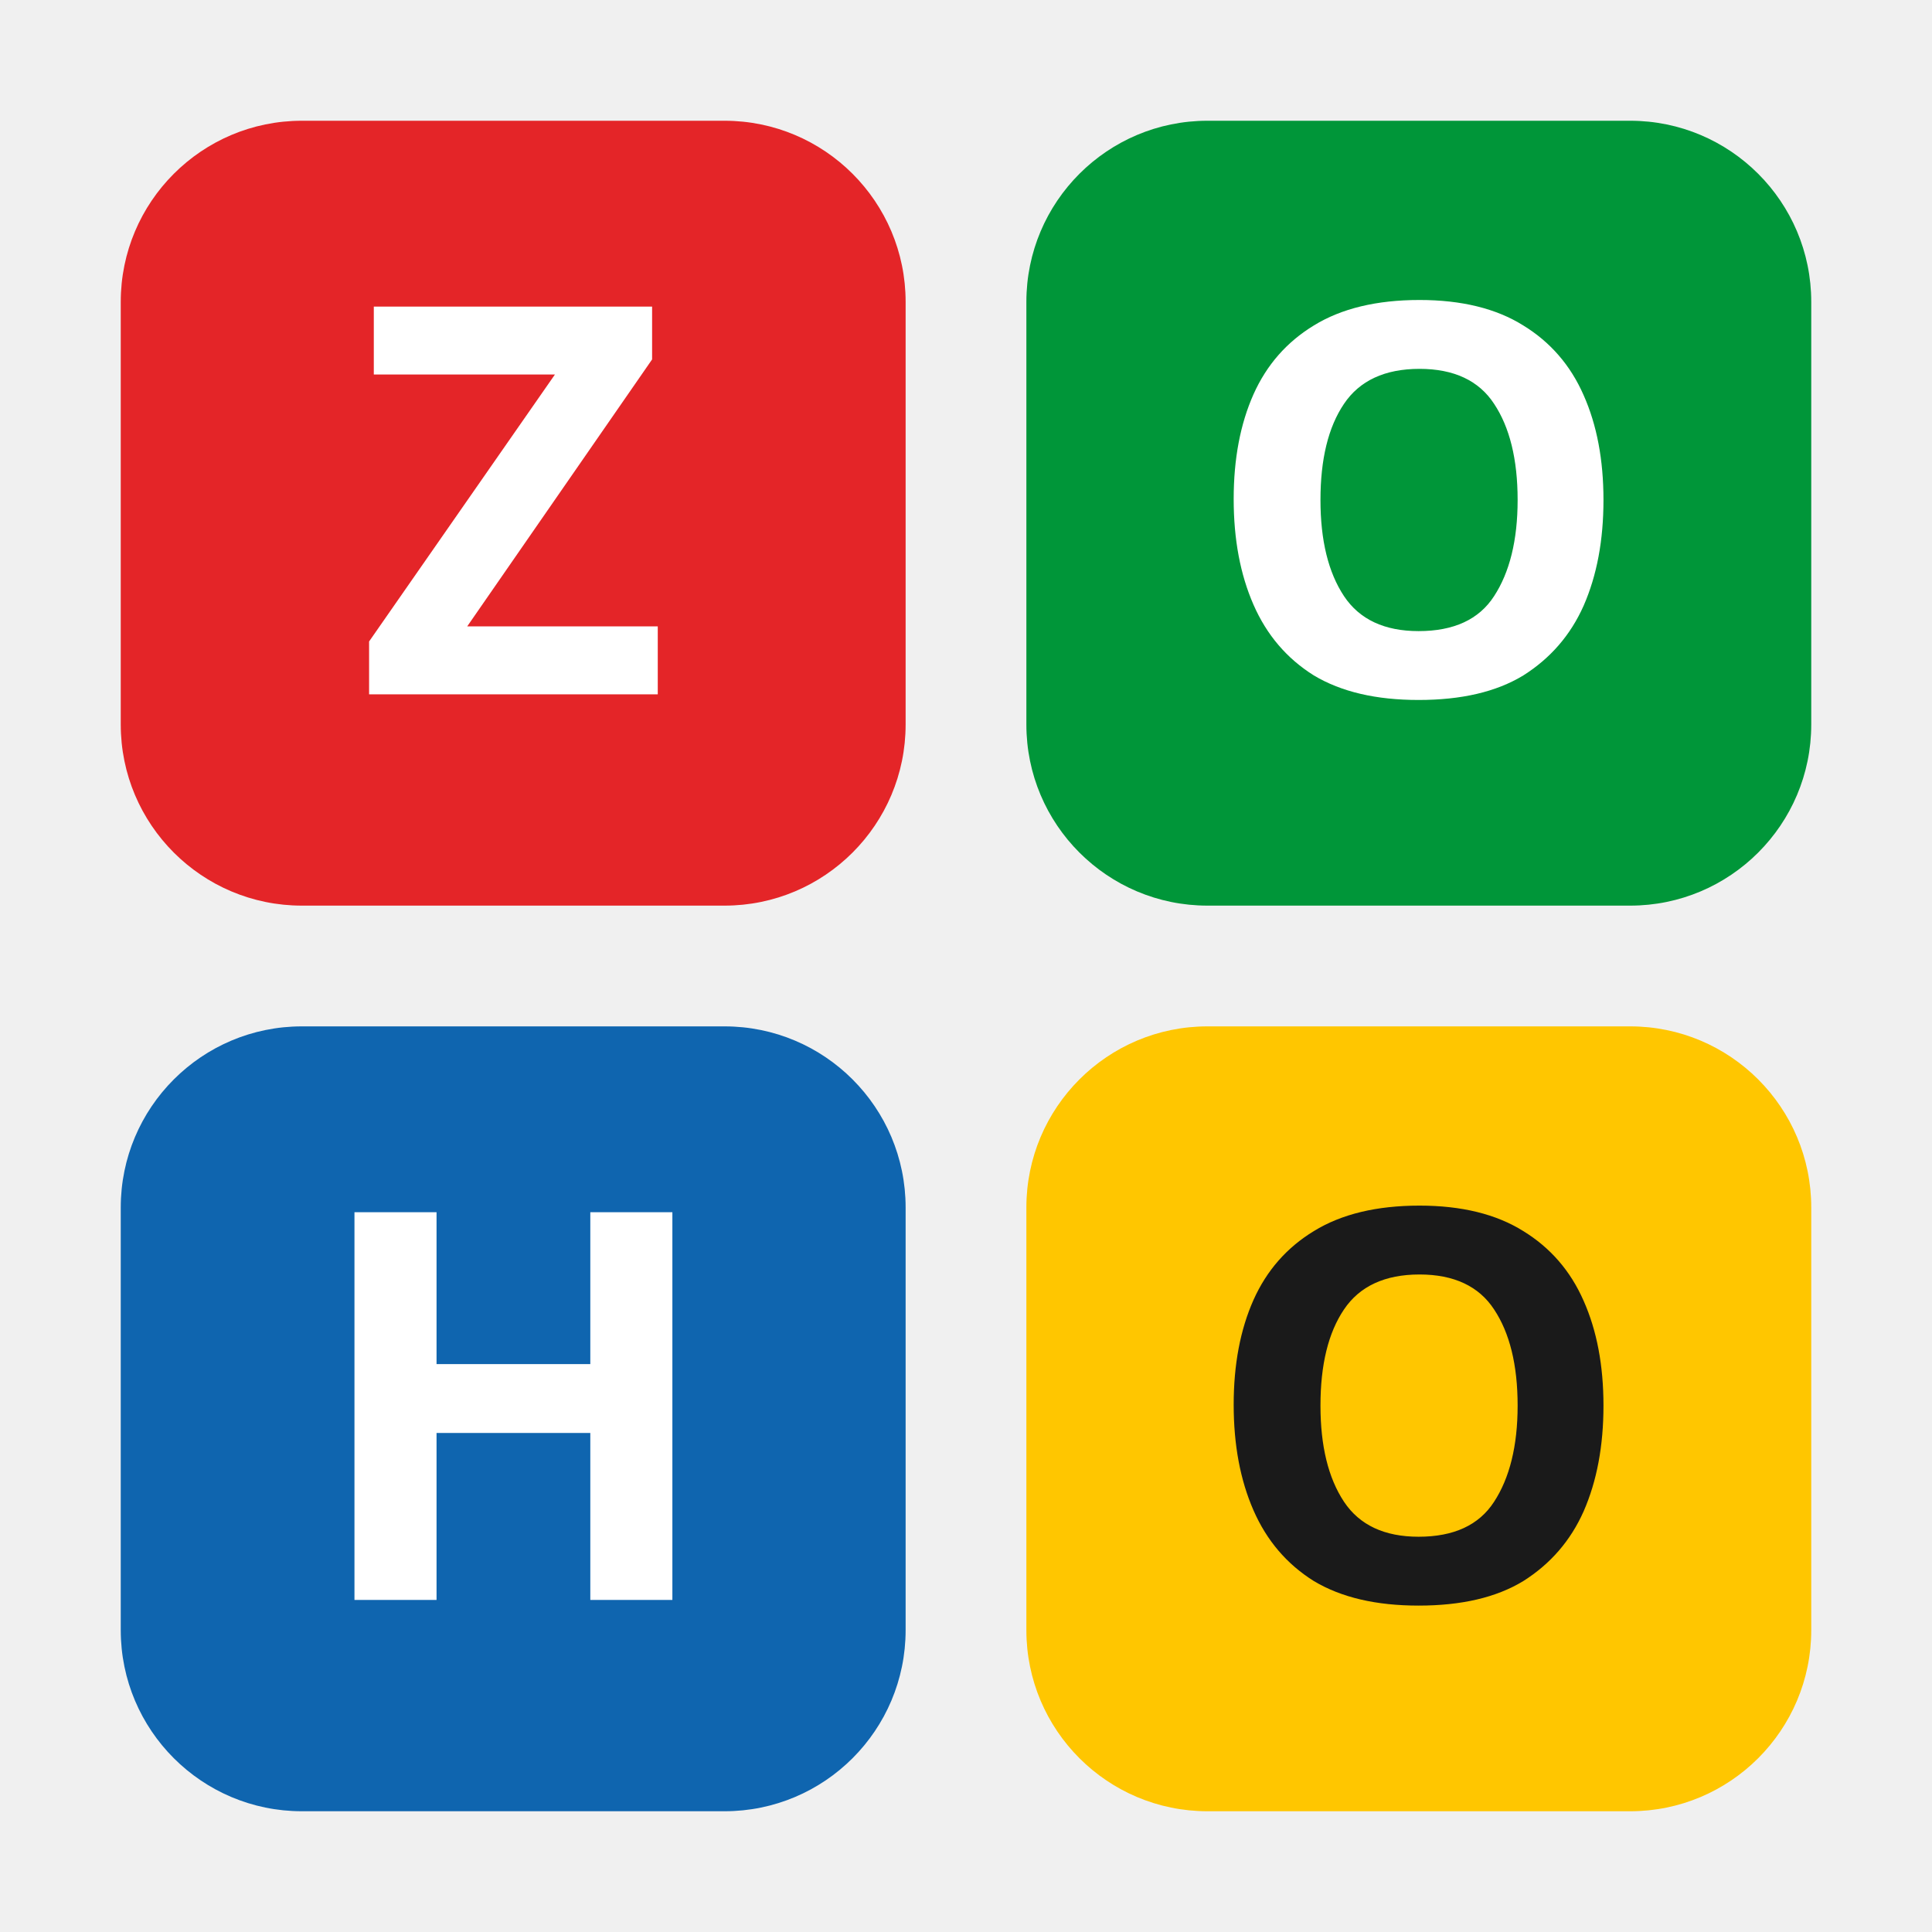
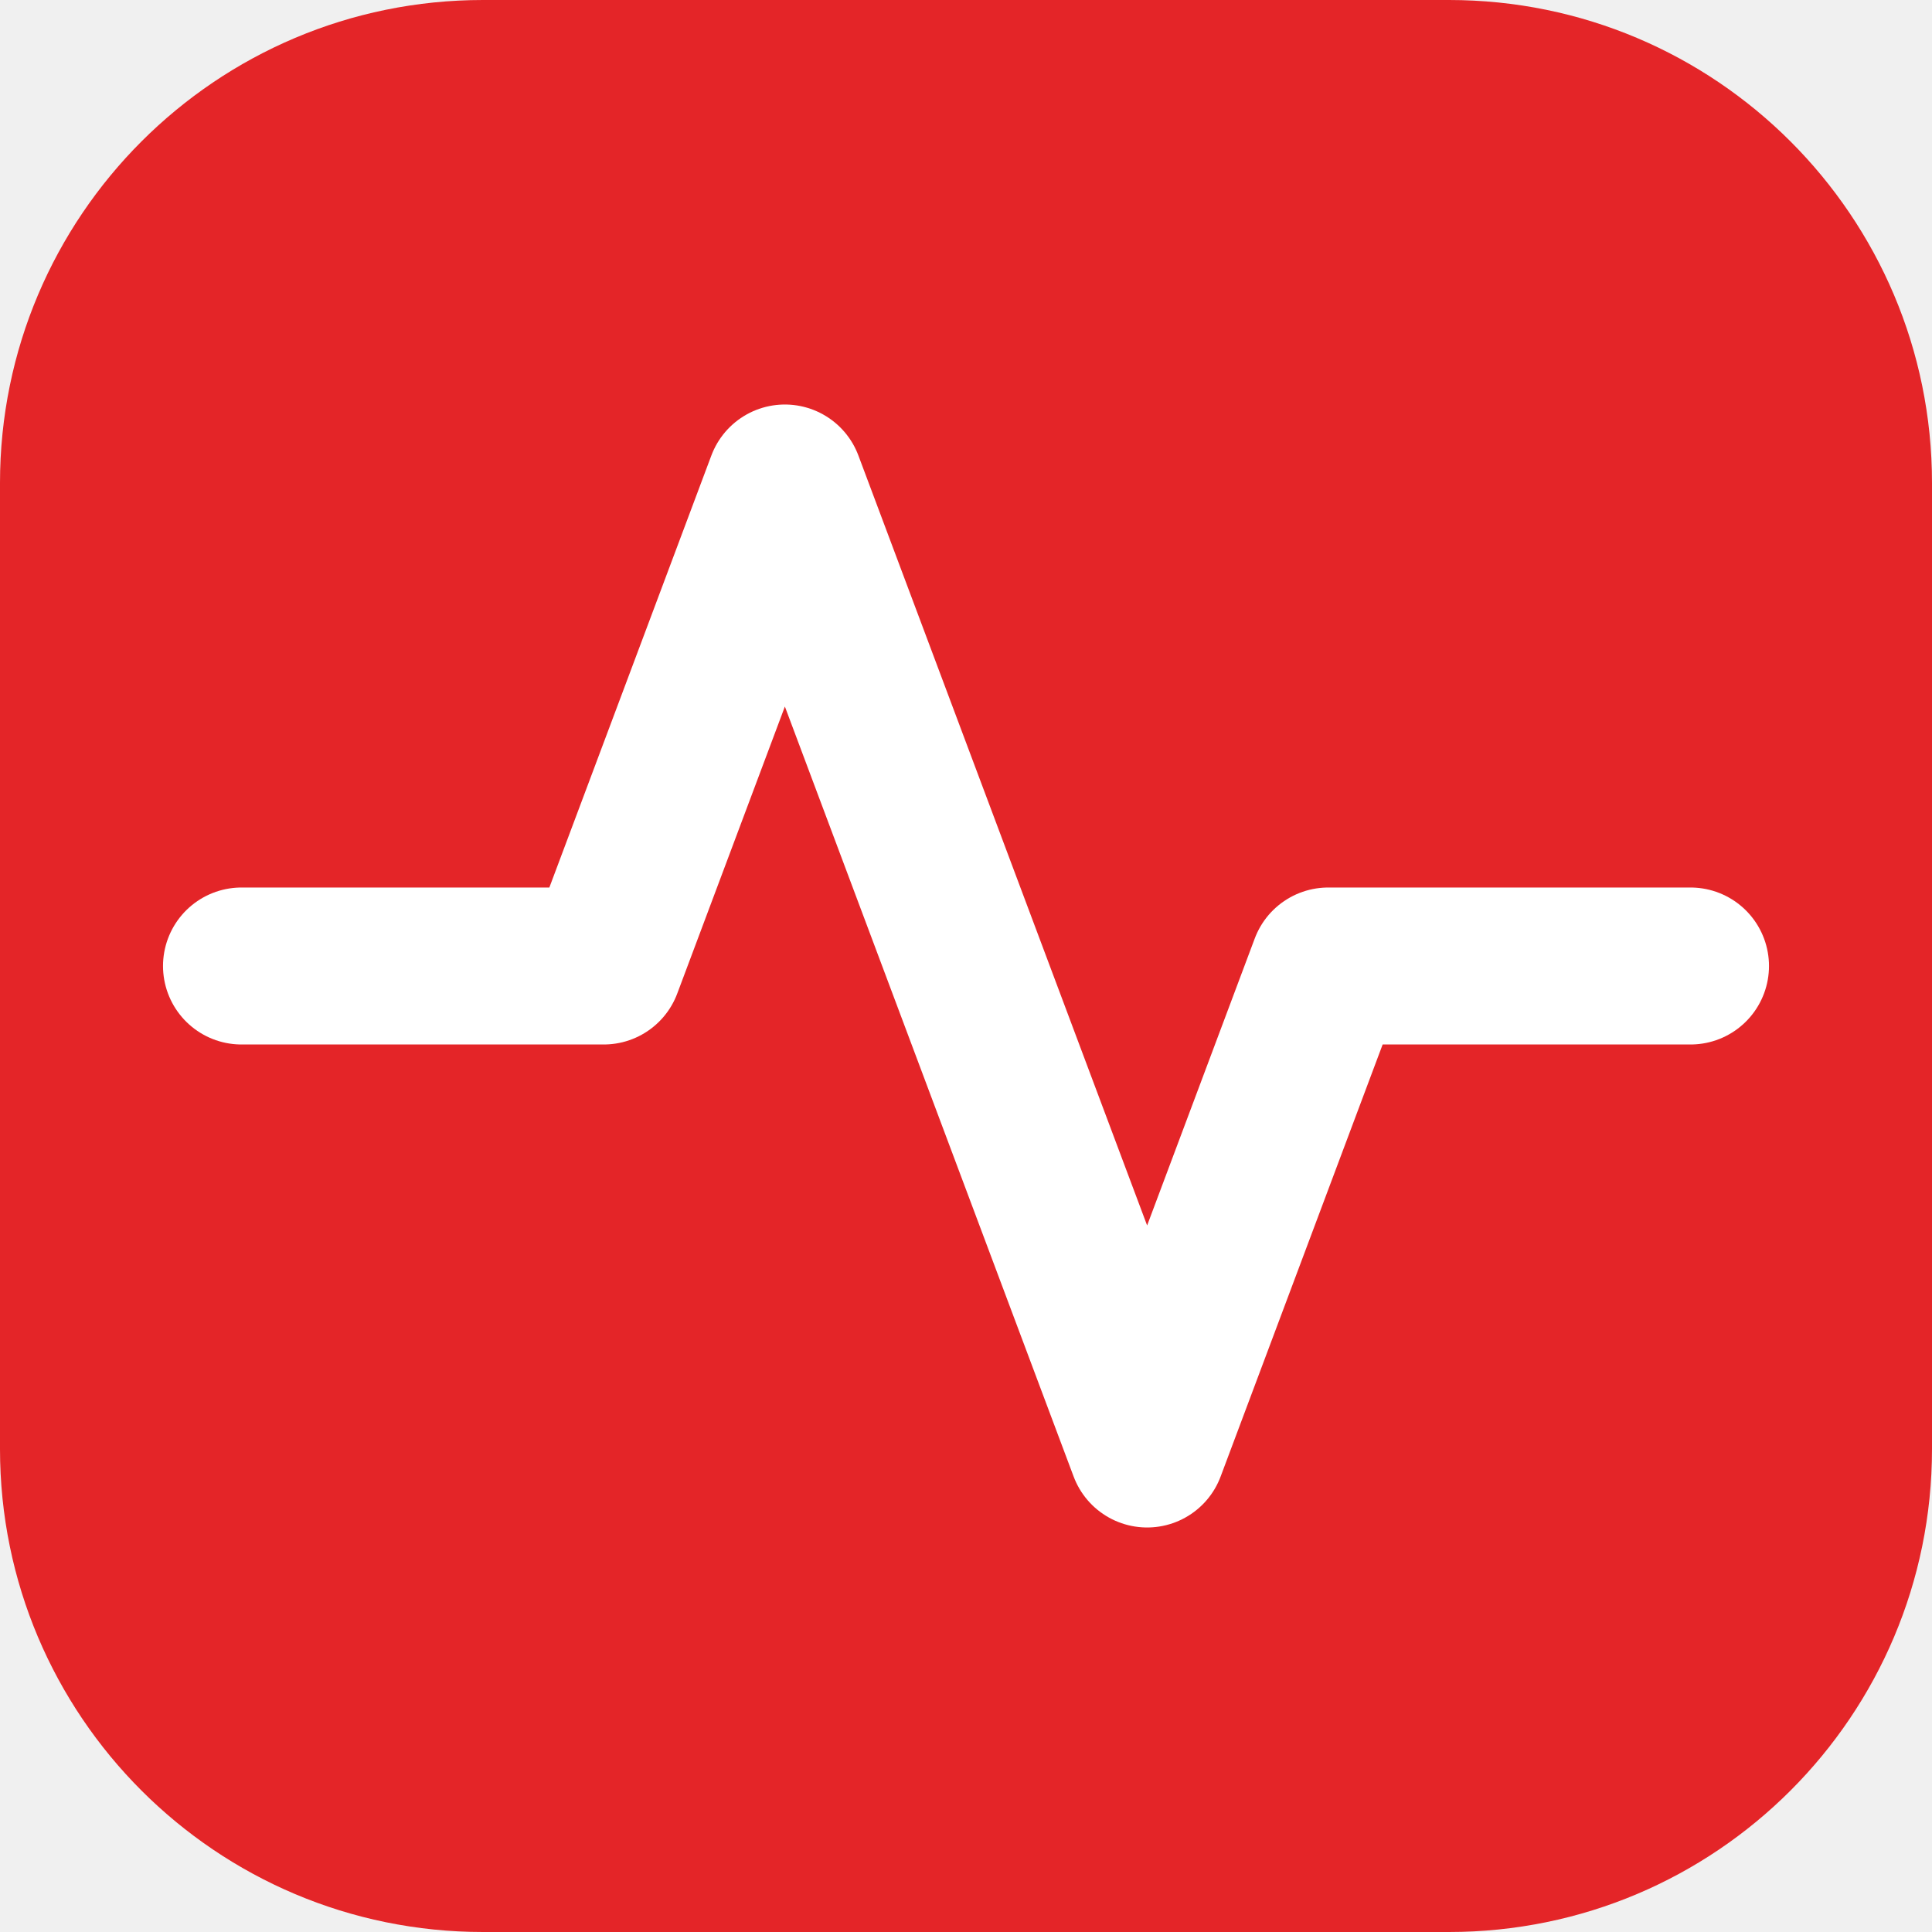
<svg xmlns="http://www.w3.org/2000/svg" viewBox="0 0 32 32" fill="none">
-   <rect x="2" y="2" width="13" height="13" rx="3" fill="#E42528" />
-   <rect x="17" y="2" width="13" height="13" rx="3" fill="#009639" />
-   <rect x="2" y="17" width="13" height="13" rx="3" fill="#0F65AF" />
-   <rect x="17" y="17" width="13" height="13" rx="3" fill="#FFC600" />
-   <text x="8.5" y="11.5" font-family="system-ui, sans-serif" font-size="9" font-weight="900" fill="#ffffff" text-anchor="middle">Z</text>
-   <text x="23.5" y="11.5" font-family="system-ui, sans-serif" font-size="9" font-weight="900" fill="#ffffff" text-anchor="middle">O</text>
-   <text x="8.5" y="26.5" font-family="system-ui, sans-serif" font-size="9" font-weight="900" fill="#ffffff" text-anchor="middle">H</text>
-   <text x="23.5" y="26.5" font-family="system-ui, sans-serif" font-size="9" font-weight="900" fill="#1a1a1a" text-anchor="middle">O</text>
+   <rect width="32" height="32" rx="8" fill="#E42528" />
+   <path d="M4 16h6l3-8 6 16 3-8h6" stroke="#ffffff" stroke-width="2.6" stroke-linecap="round" stroke-linejoin="round" />
</svg>
